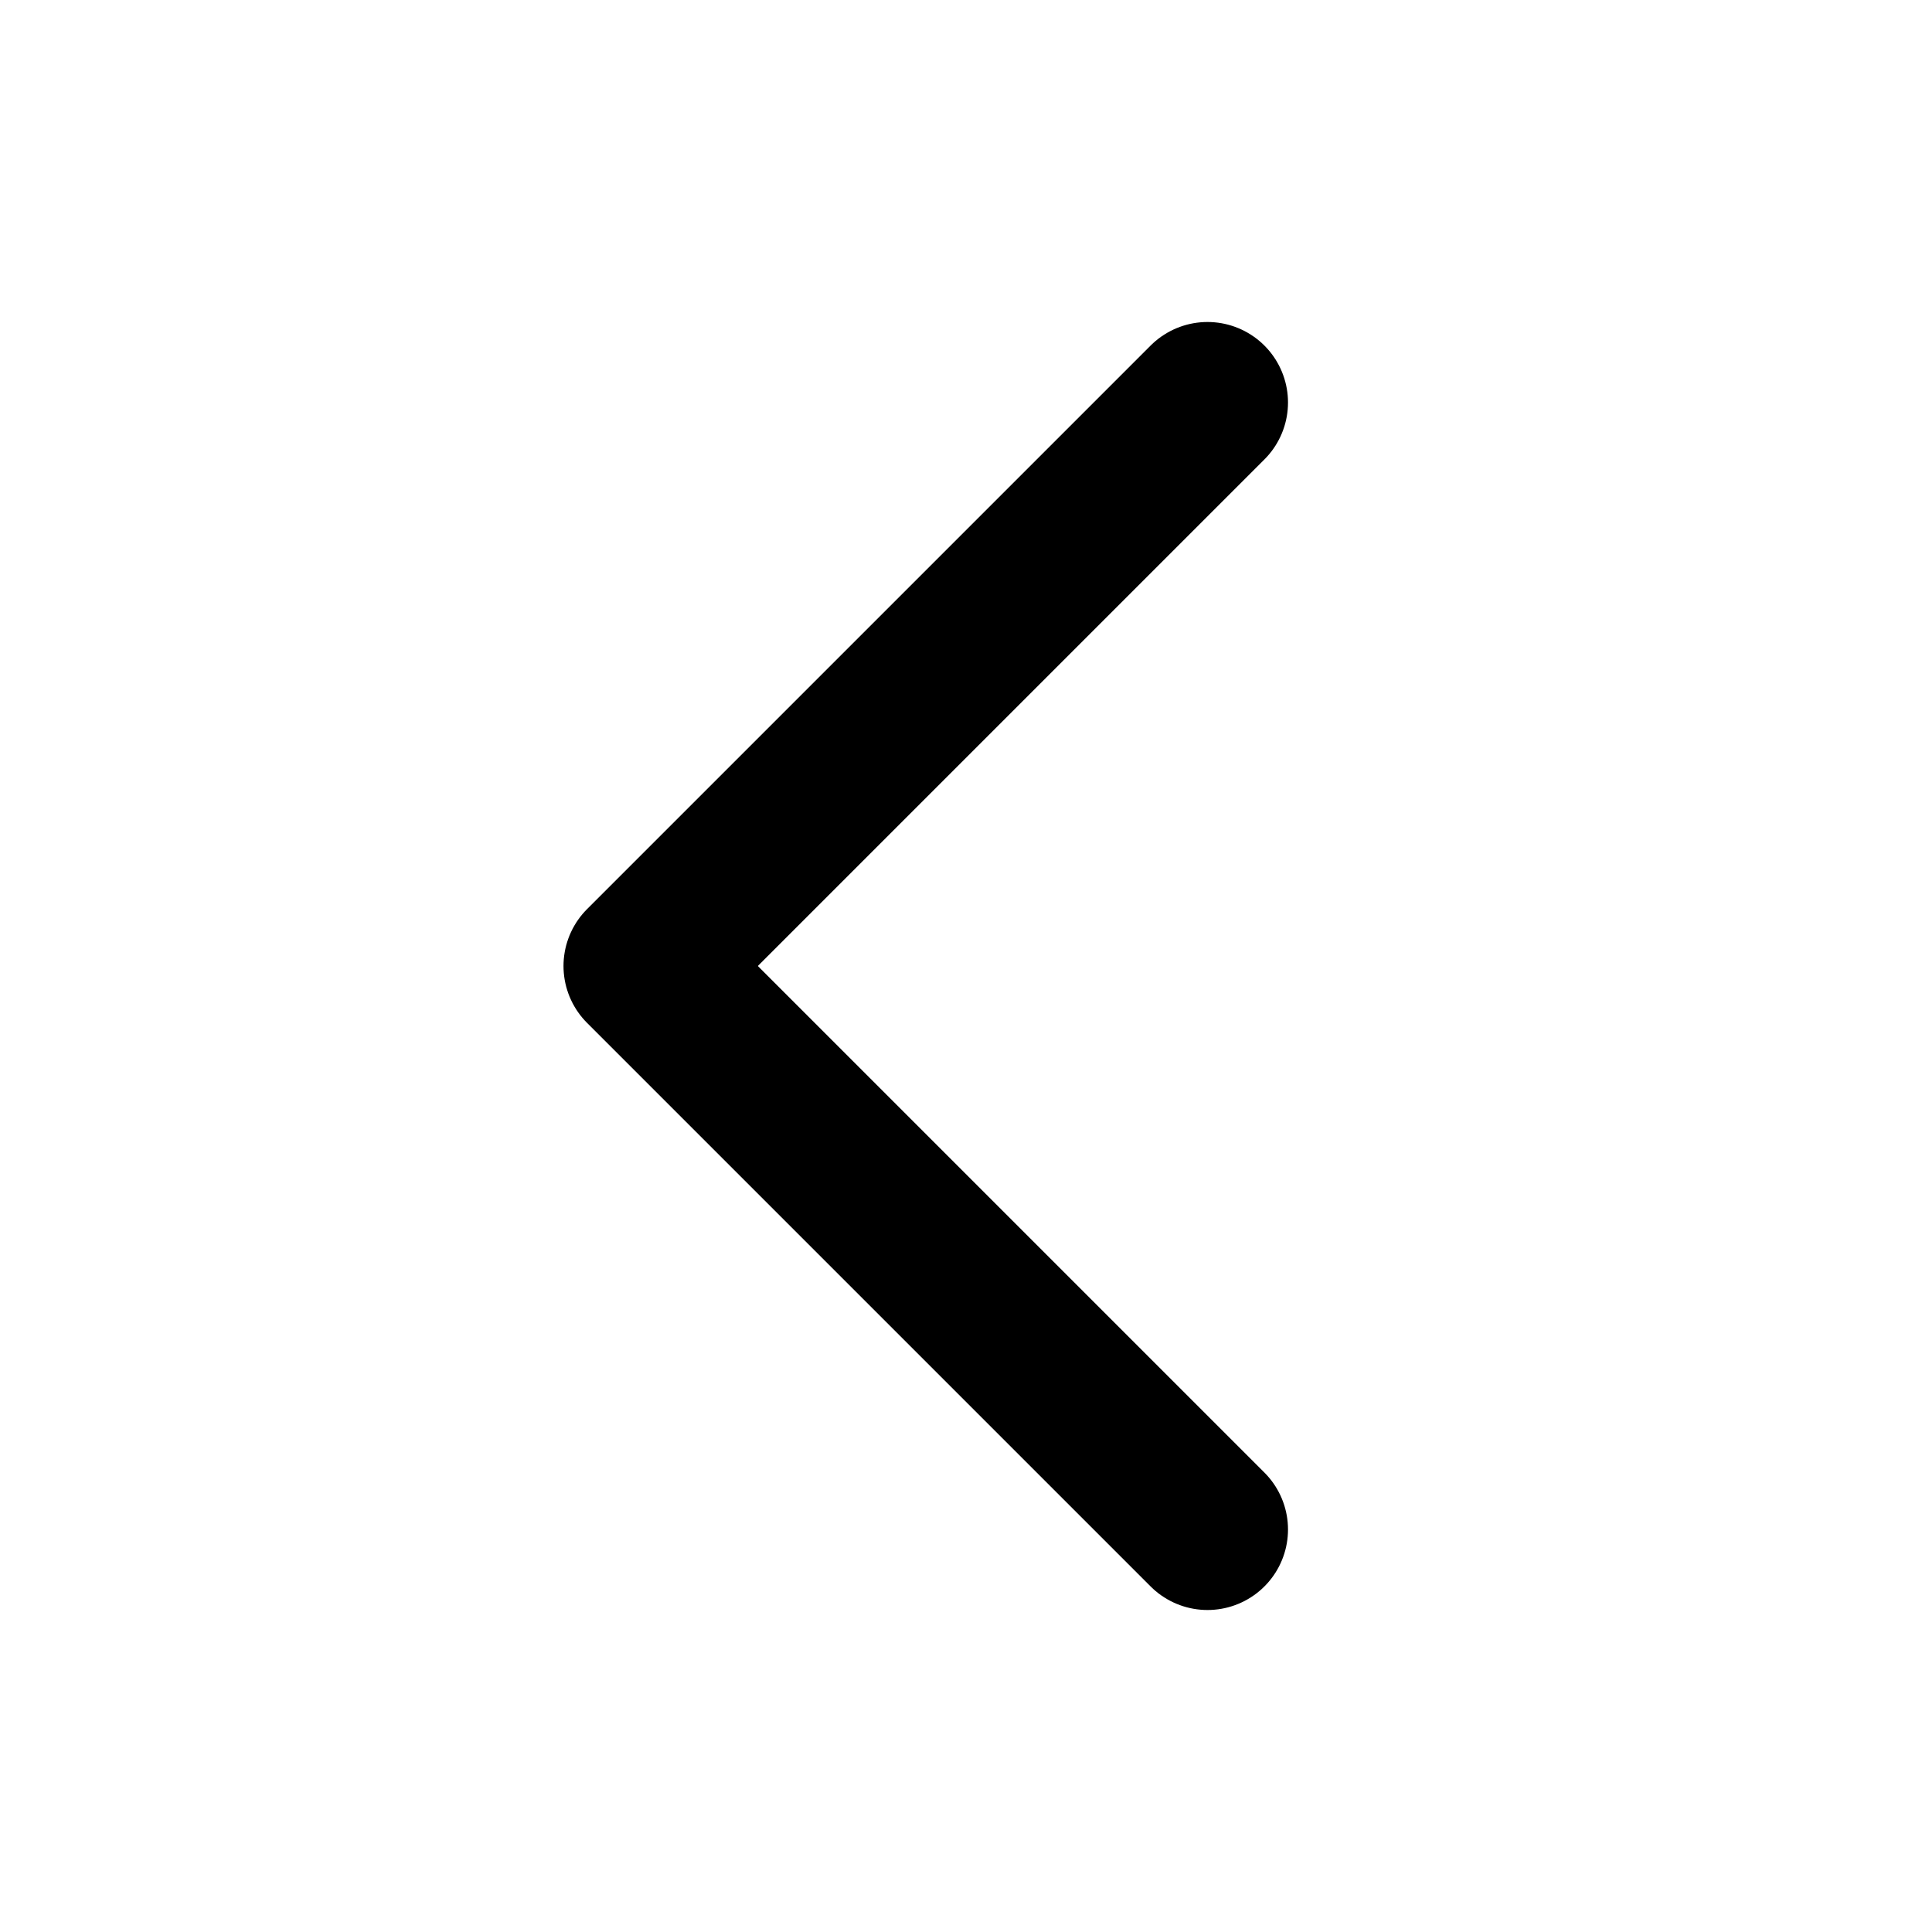
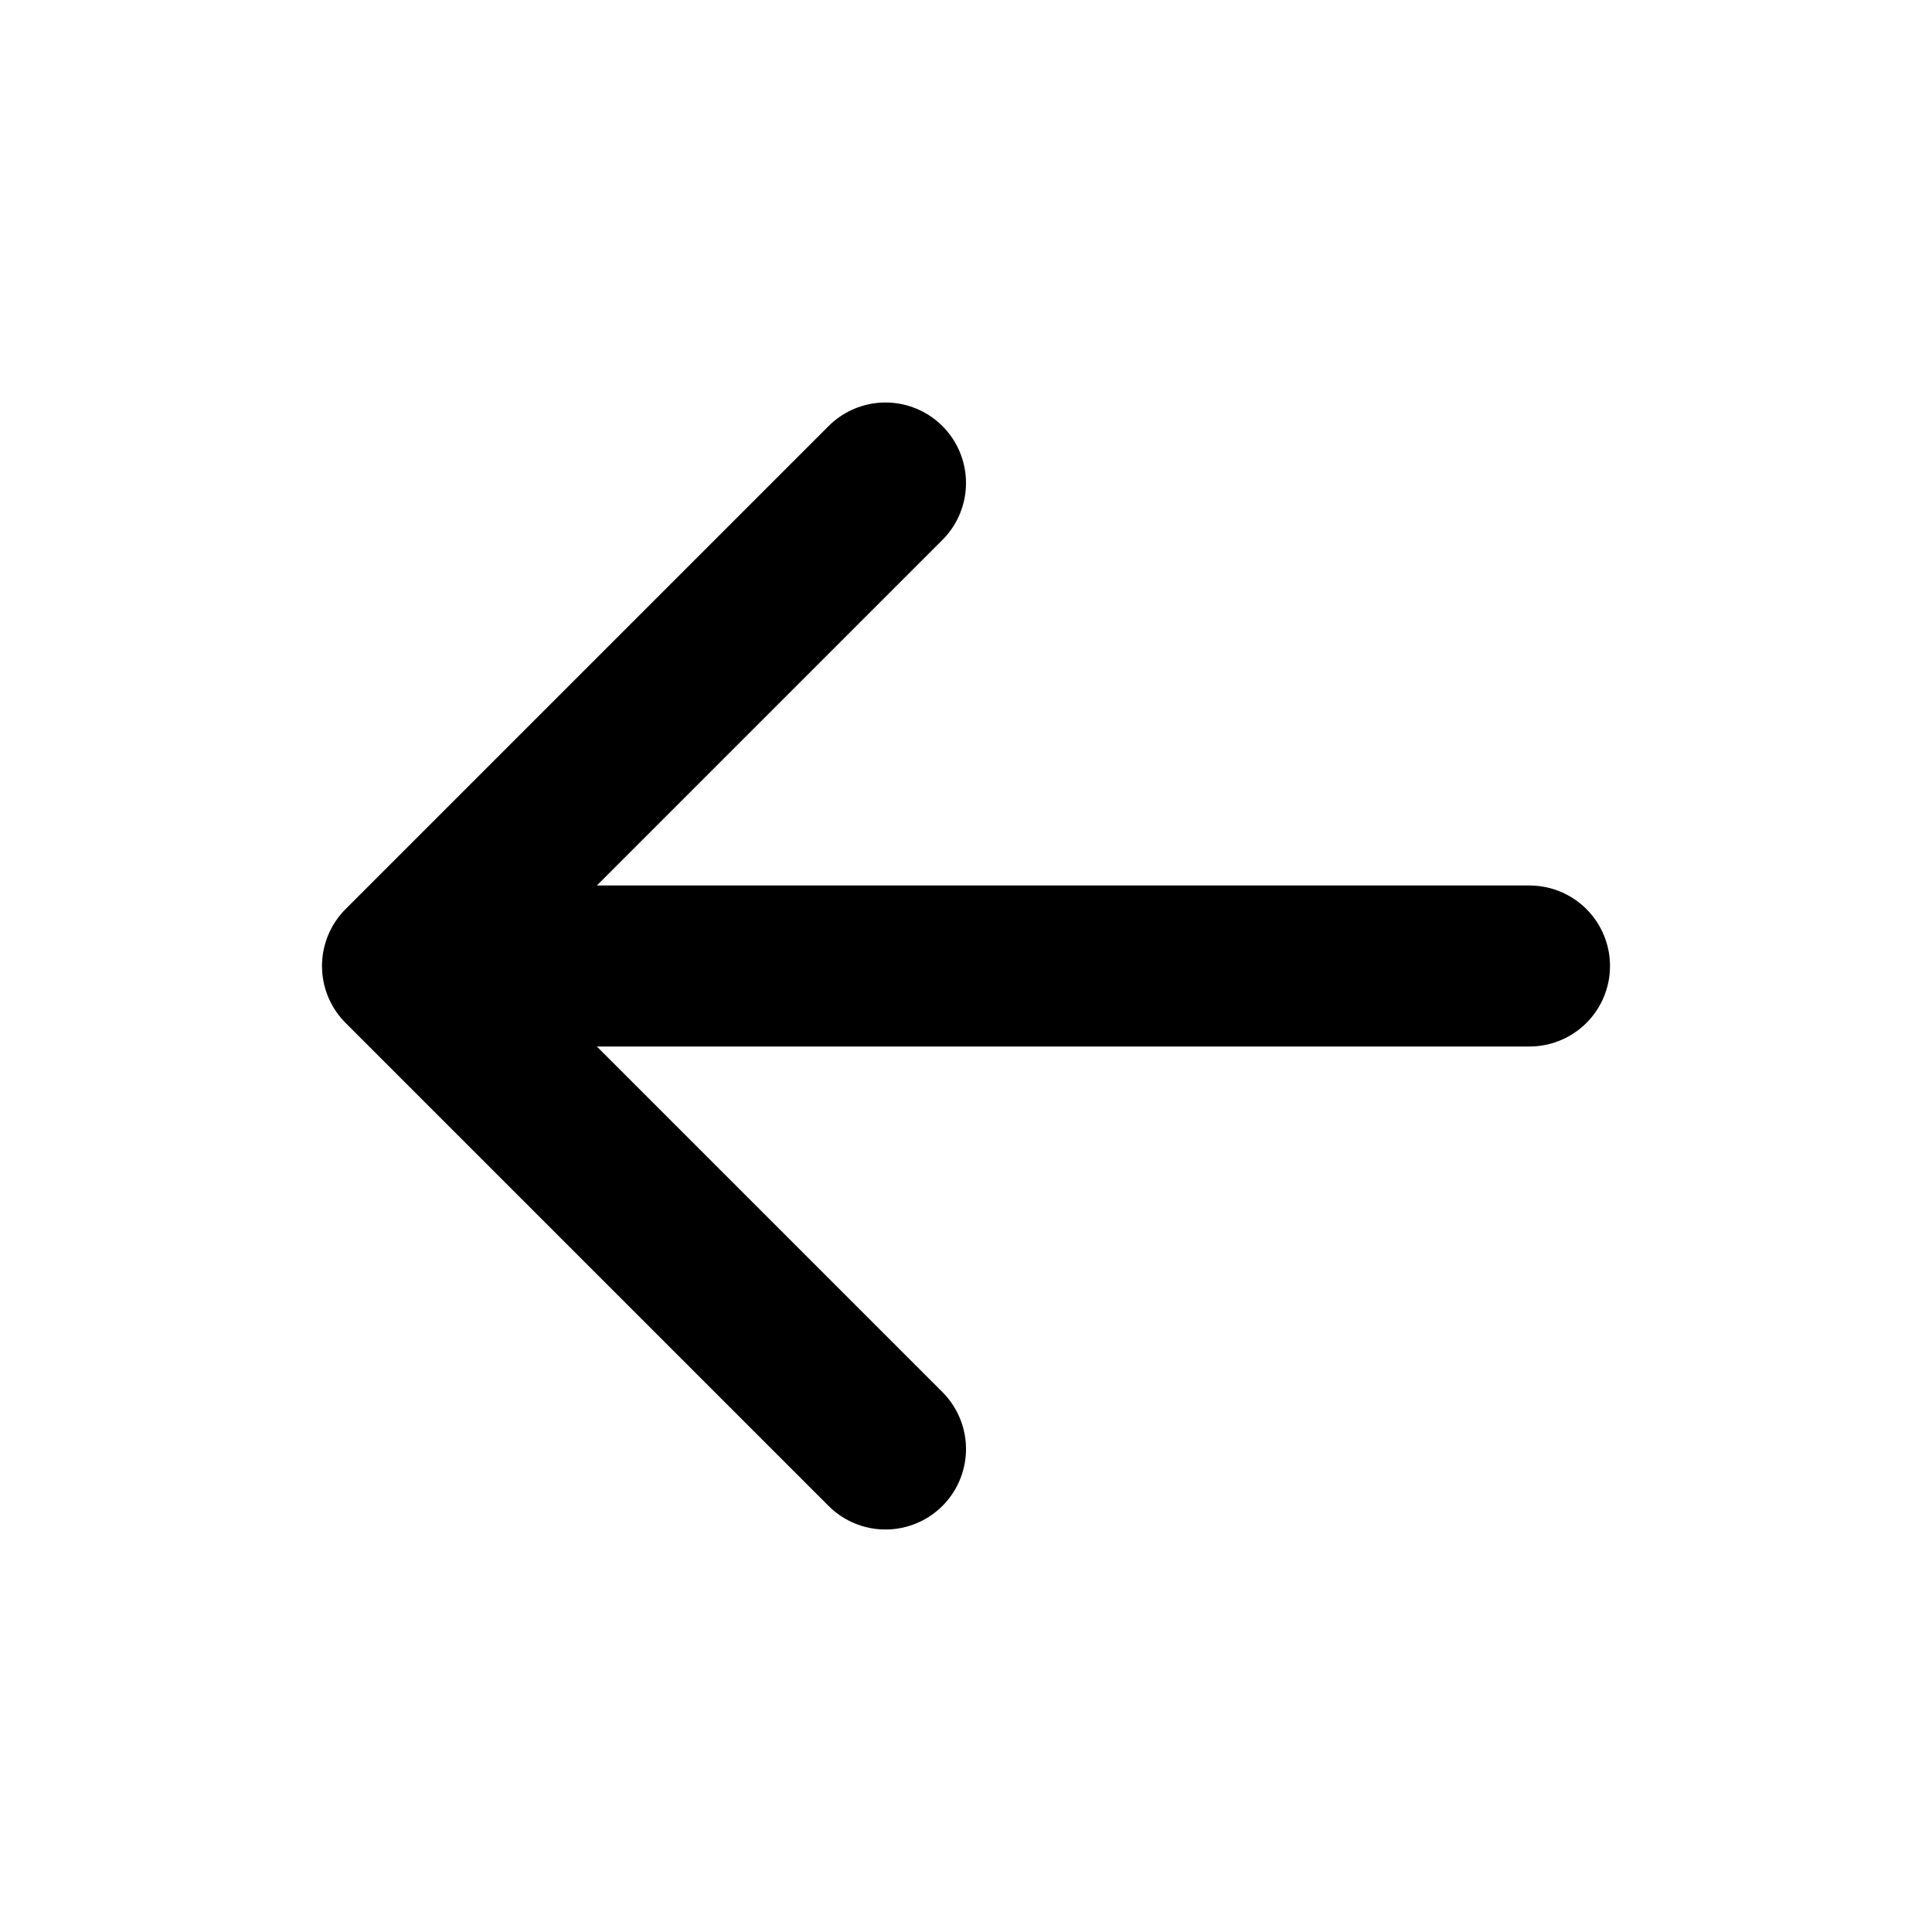
<svg xmlns="http://www.w3.org/2000/svg" width="24" height="24" viewBox="0 0 24 24" fill="none" stroke="currentColor" stroke-width="2" stroke-linecap="round" stroke-linejoin="round">
-   <path d="M15 5l-7 7 7 7" />
+   <path d="M19 12H5M11 6l-6 6 6 6" />
</svg>
